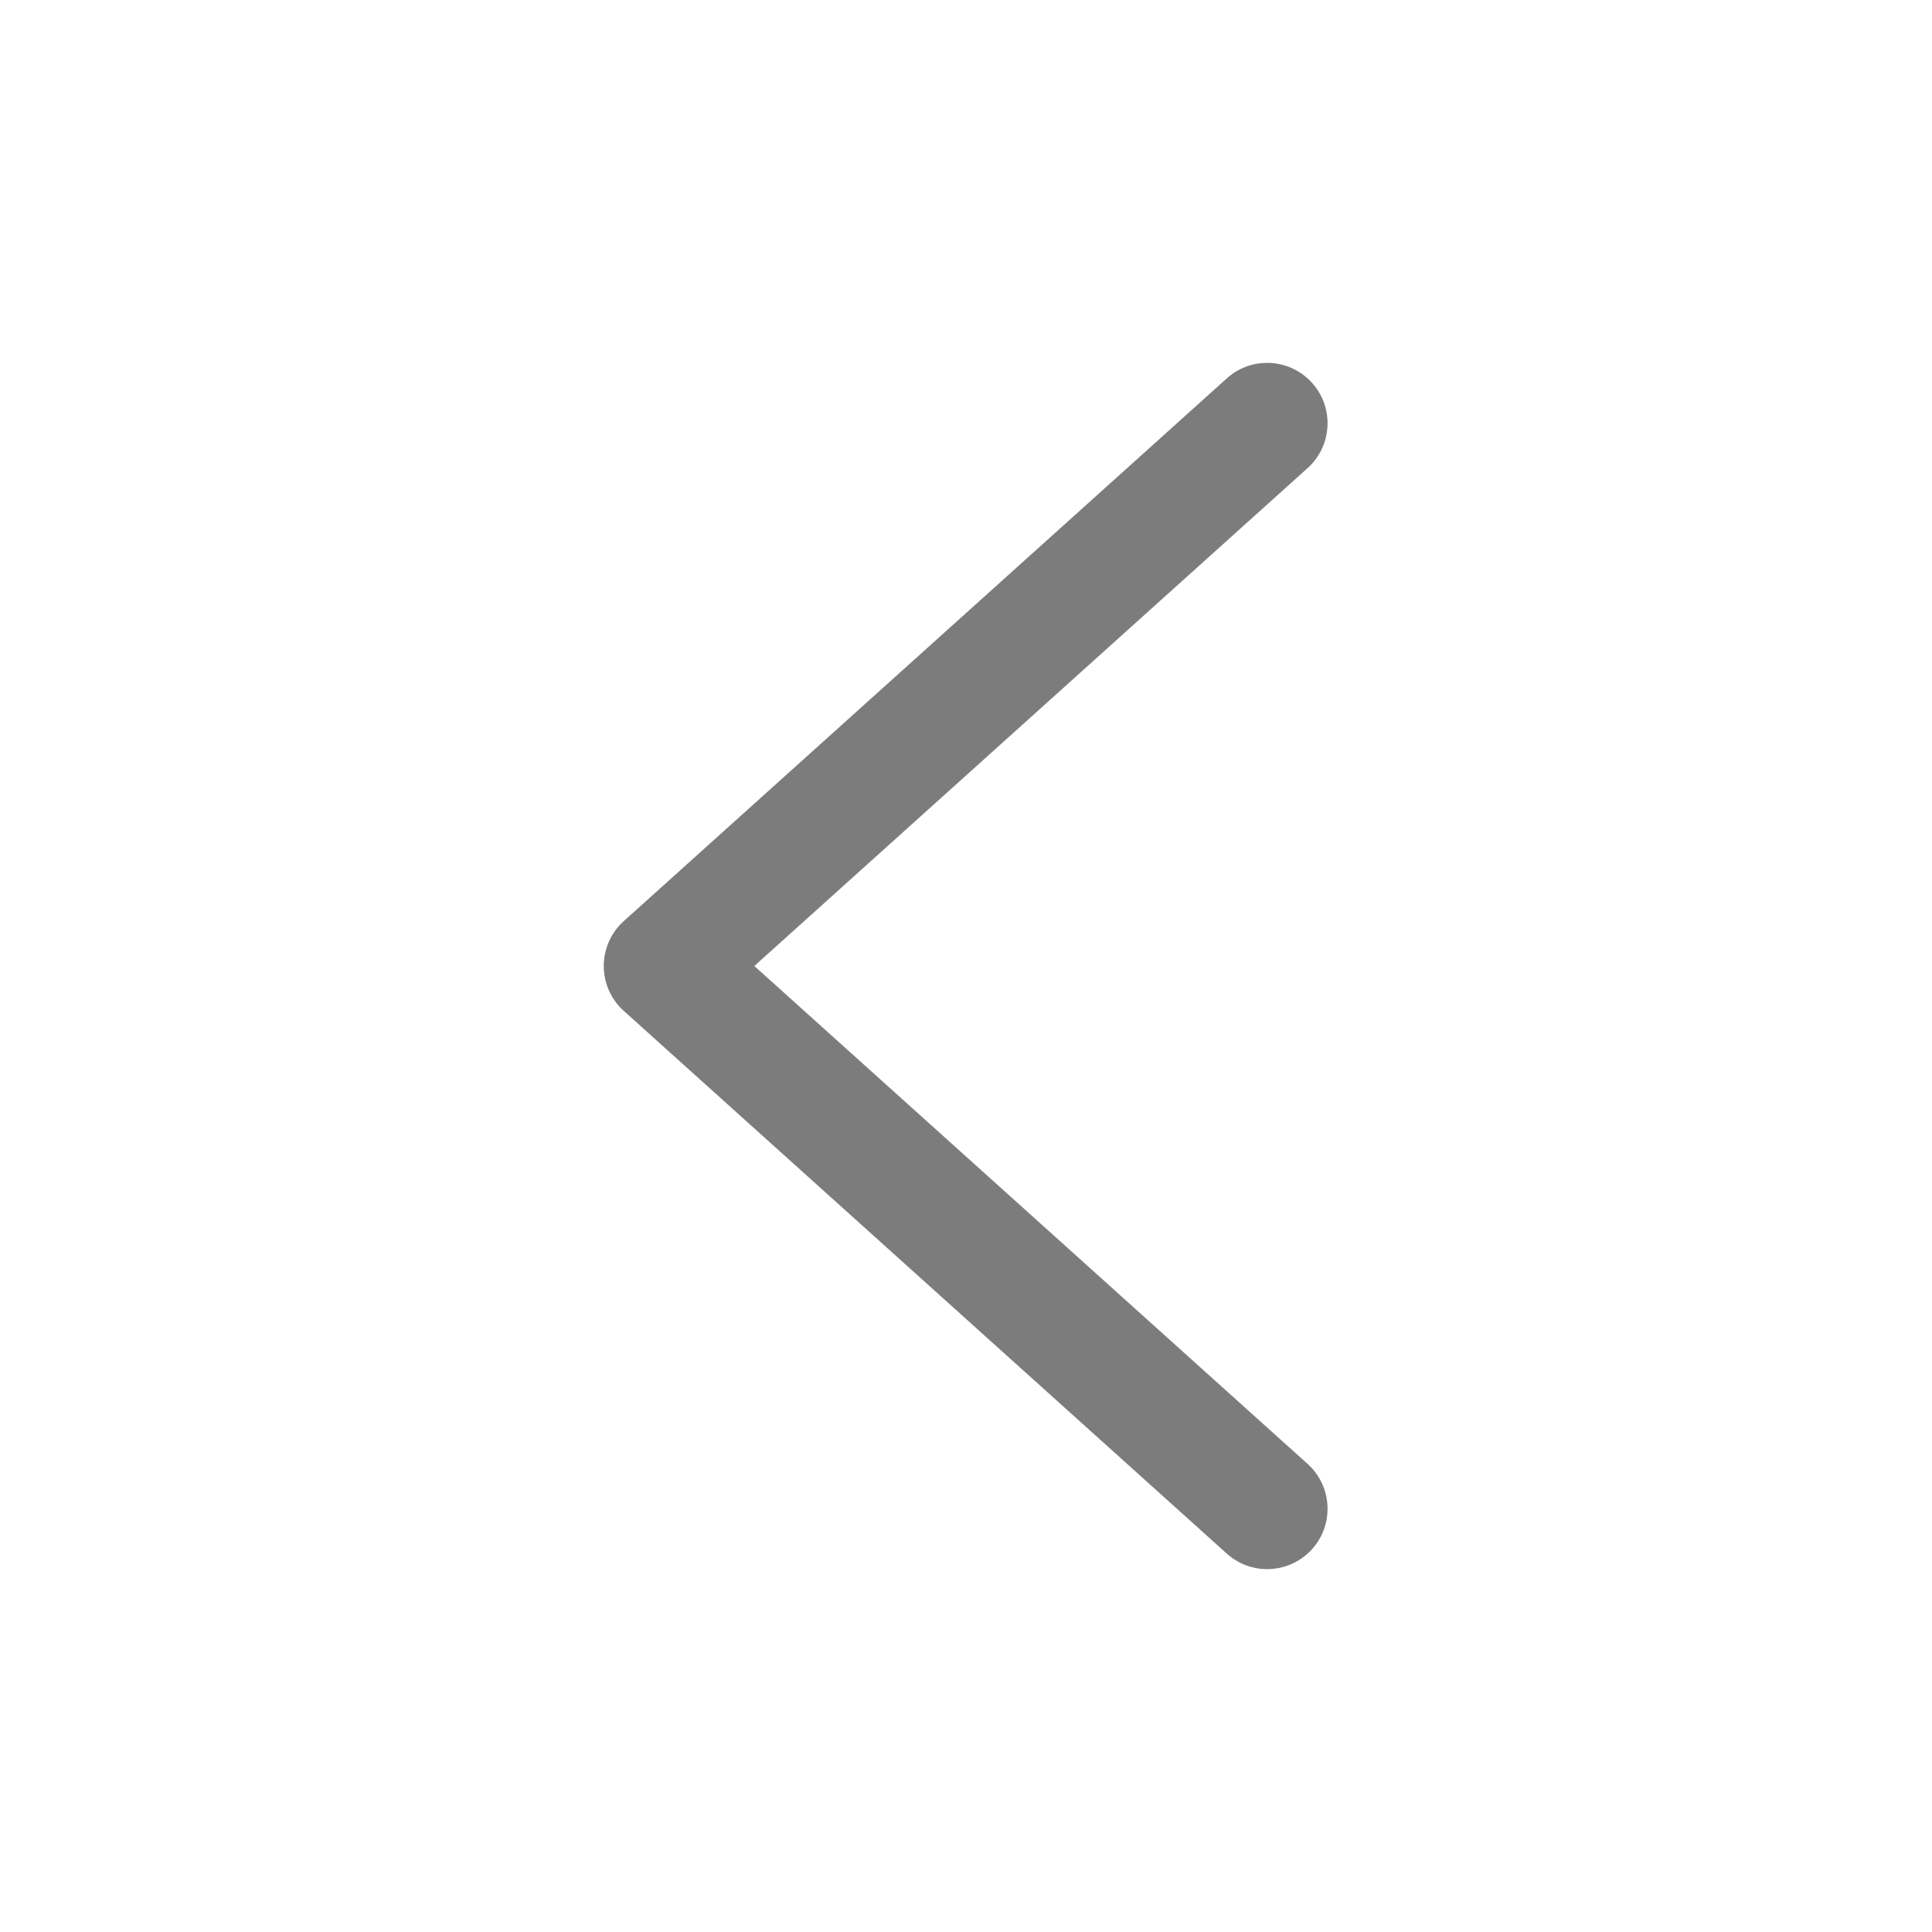
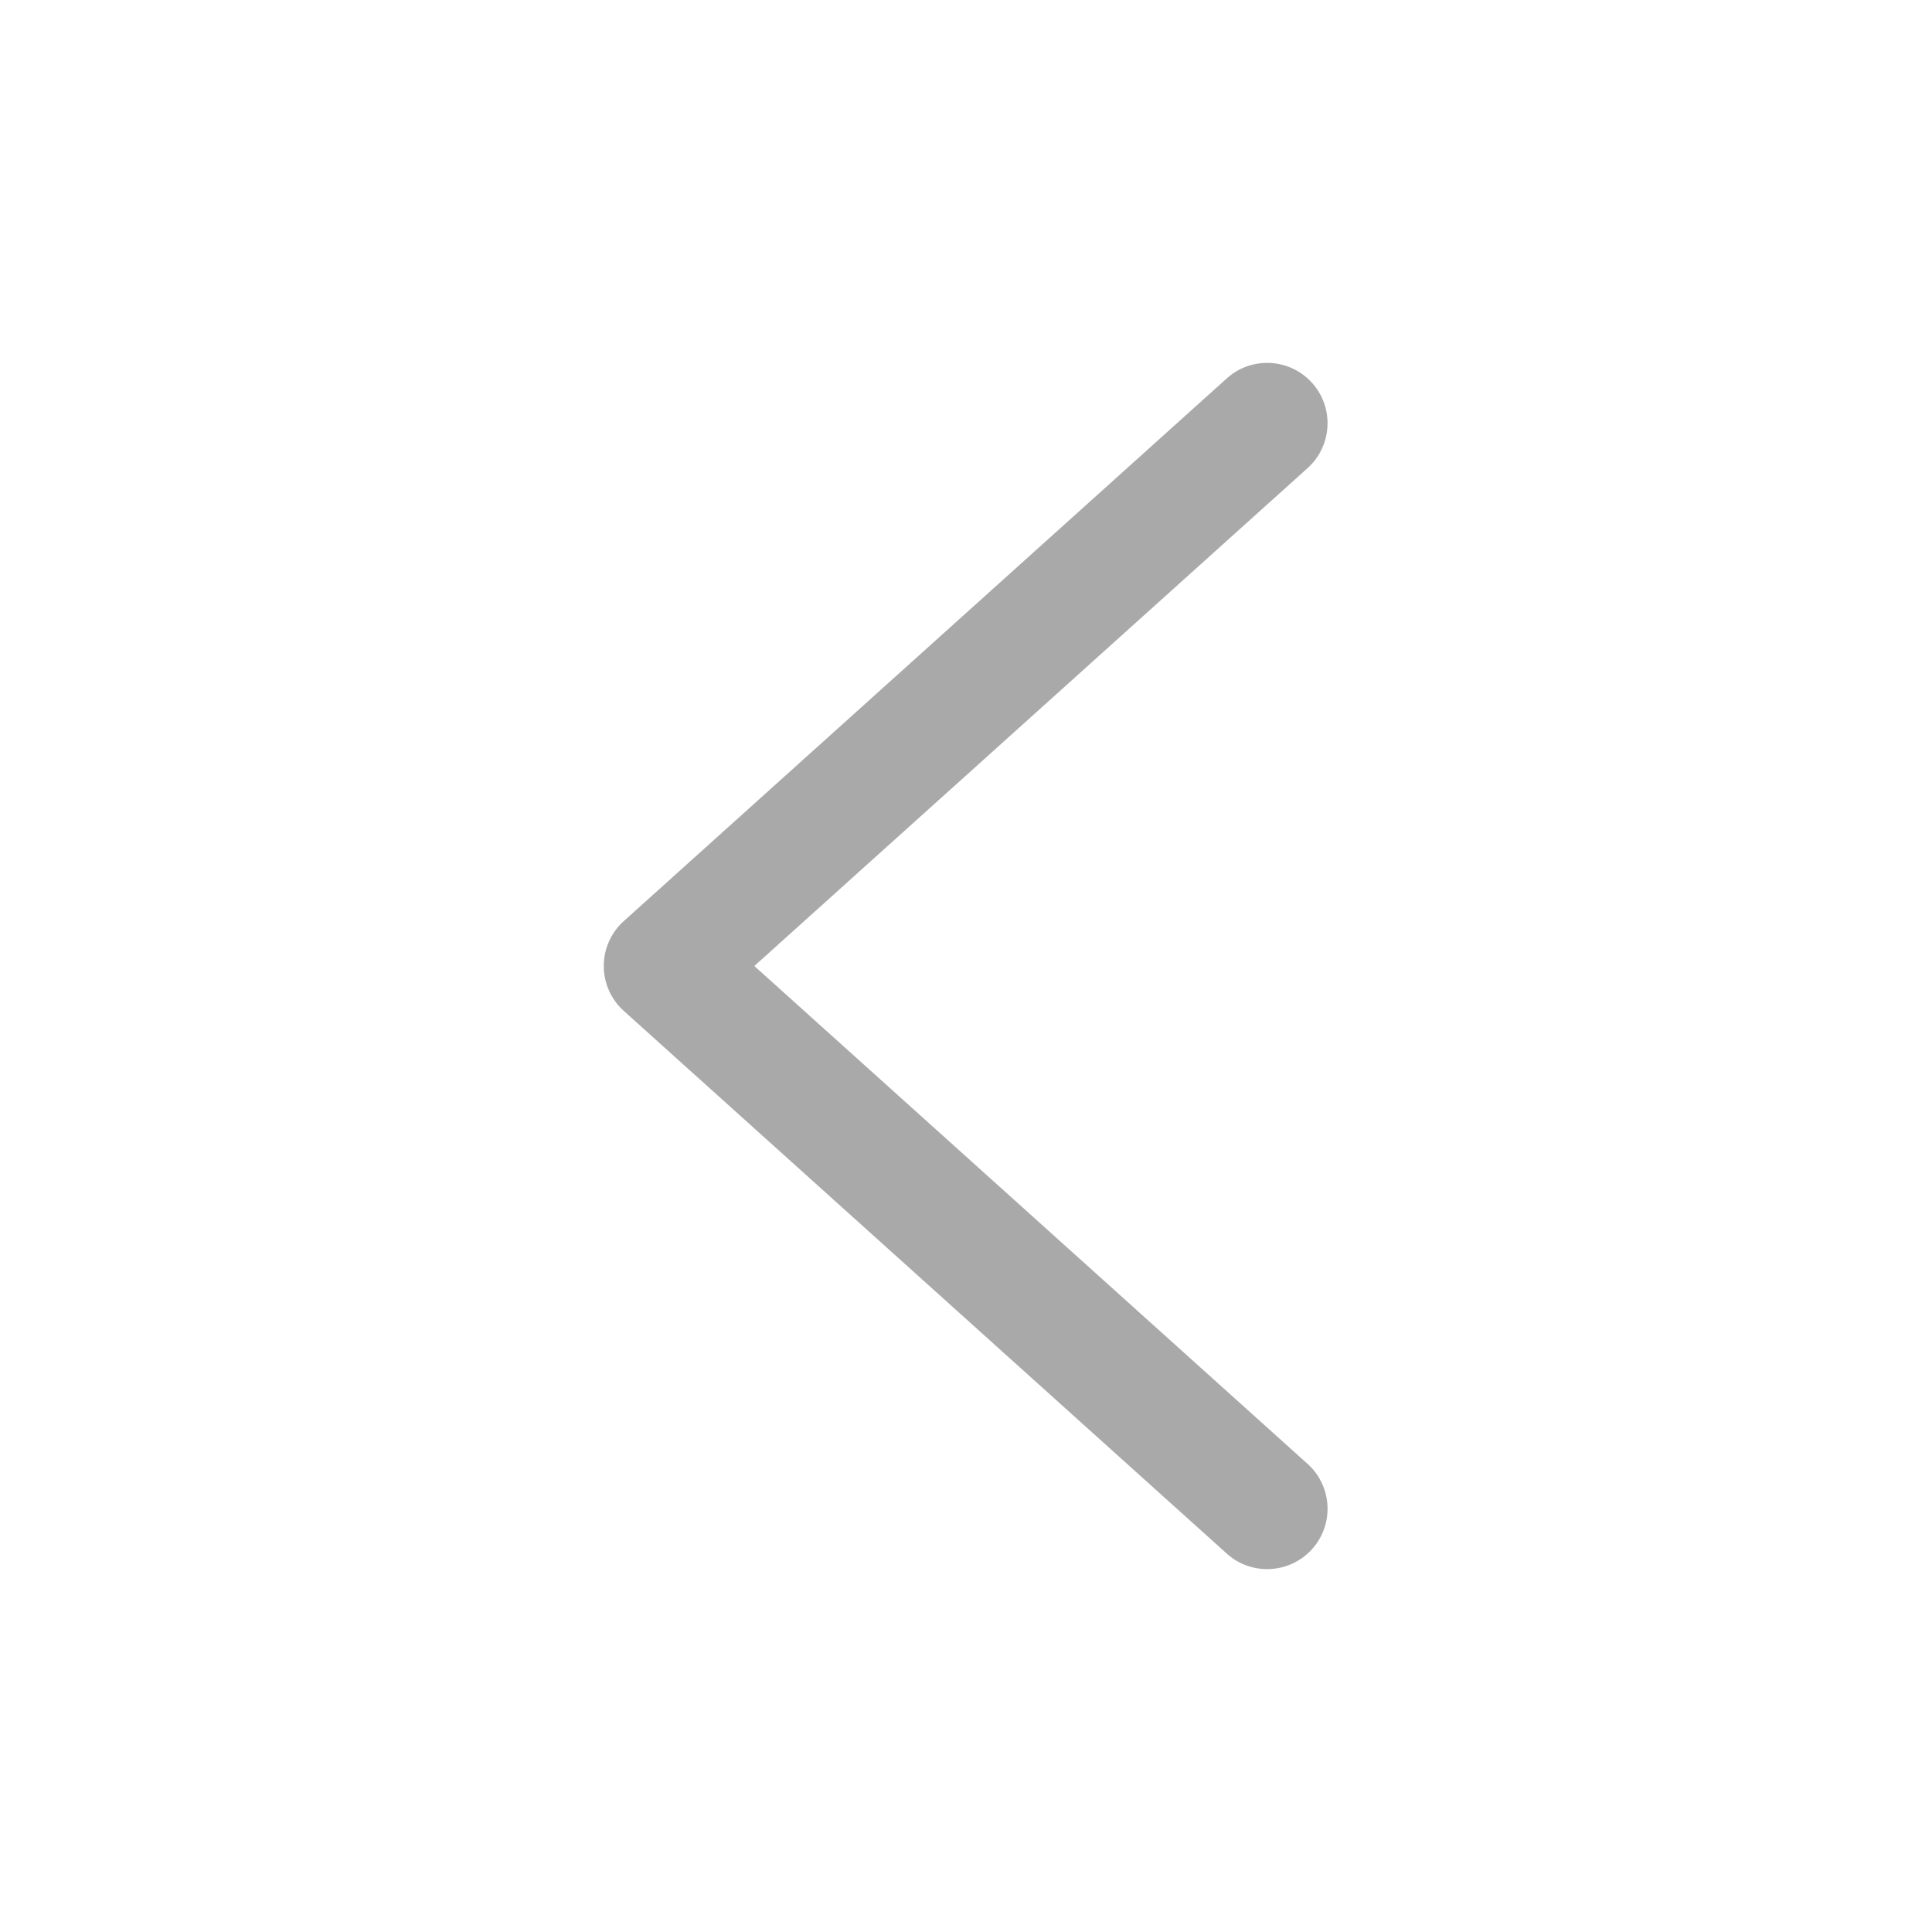
<svg xmlns="http://www.w3.org/2000/svg" width="16" height="16" viewBox="0 0 16 16">
-   <path fill="#5C5C5C" fill-opacity=".8" fill-rule="evenodd" d="M6.247 8l4.587 4.128a.5.5 0 0 1-.668.744l-5-4.5a.5.5 0 0 1 0-.744l5-4.5a.5.5 0 0 1 .668.744L6.247 8z" />
+   <path fill="darkgrey" fill-rule="evenodd" d="M6.247 8l4.587 4.128a.5.5 0 0 1-.668.744l-5-4.5a.5.5 0 0 1 0-.744l5-4.5a.5.5 0 0 1 .668.744L6.247 8z" />
</svg>
